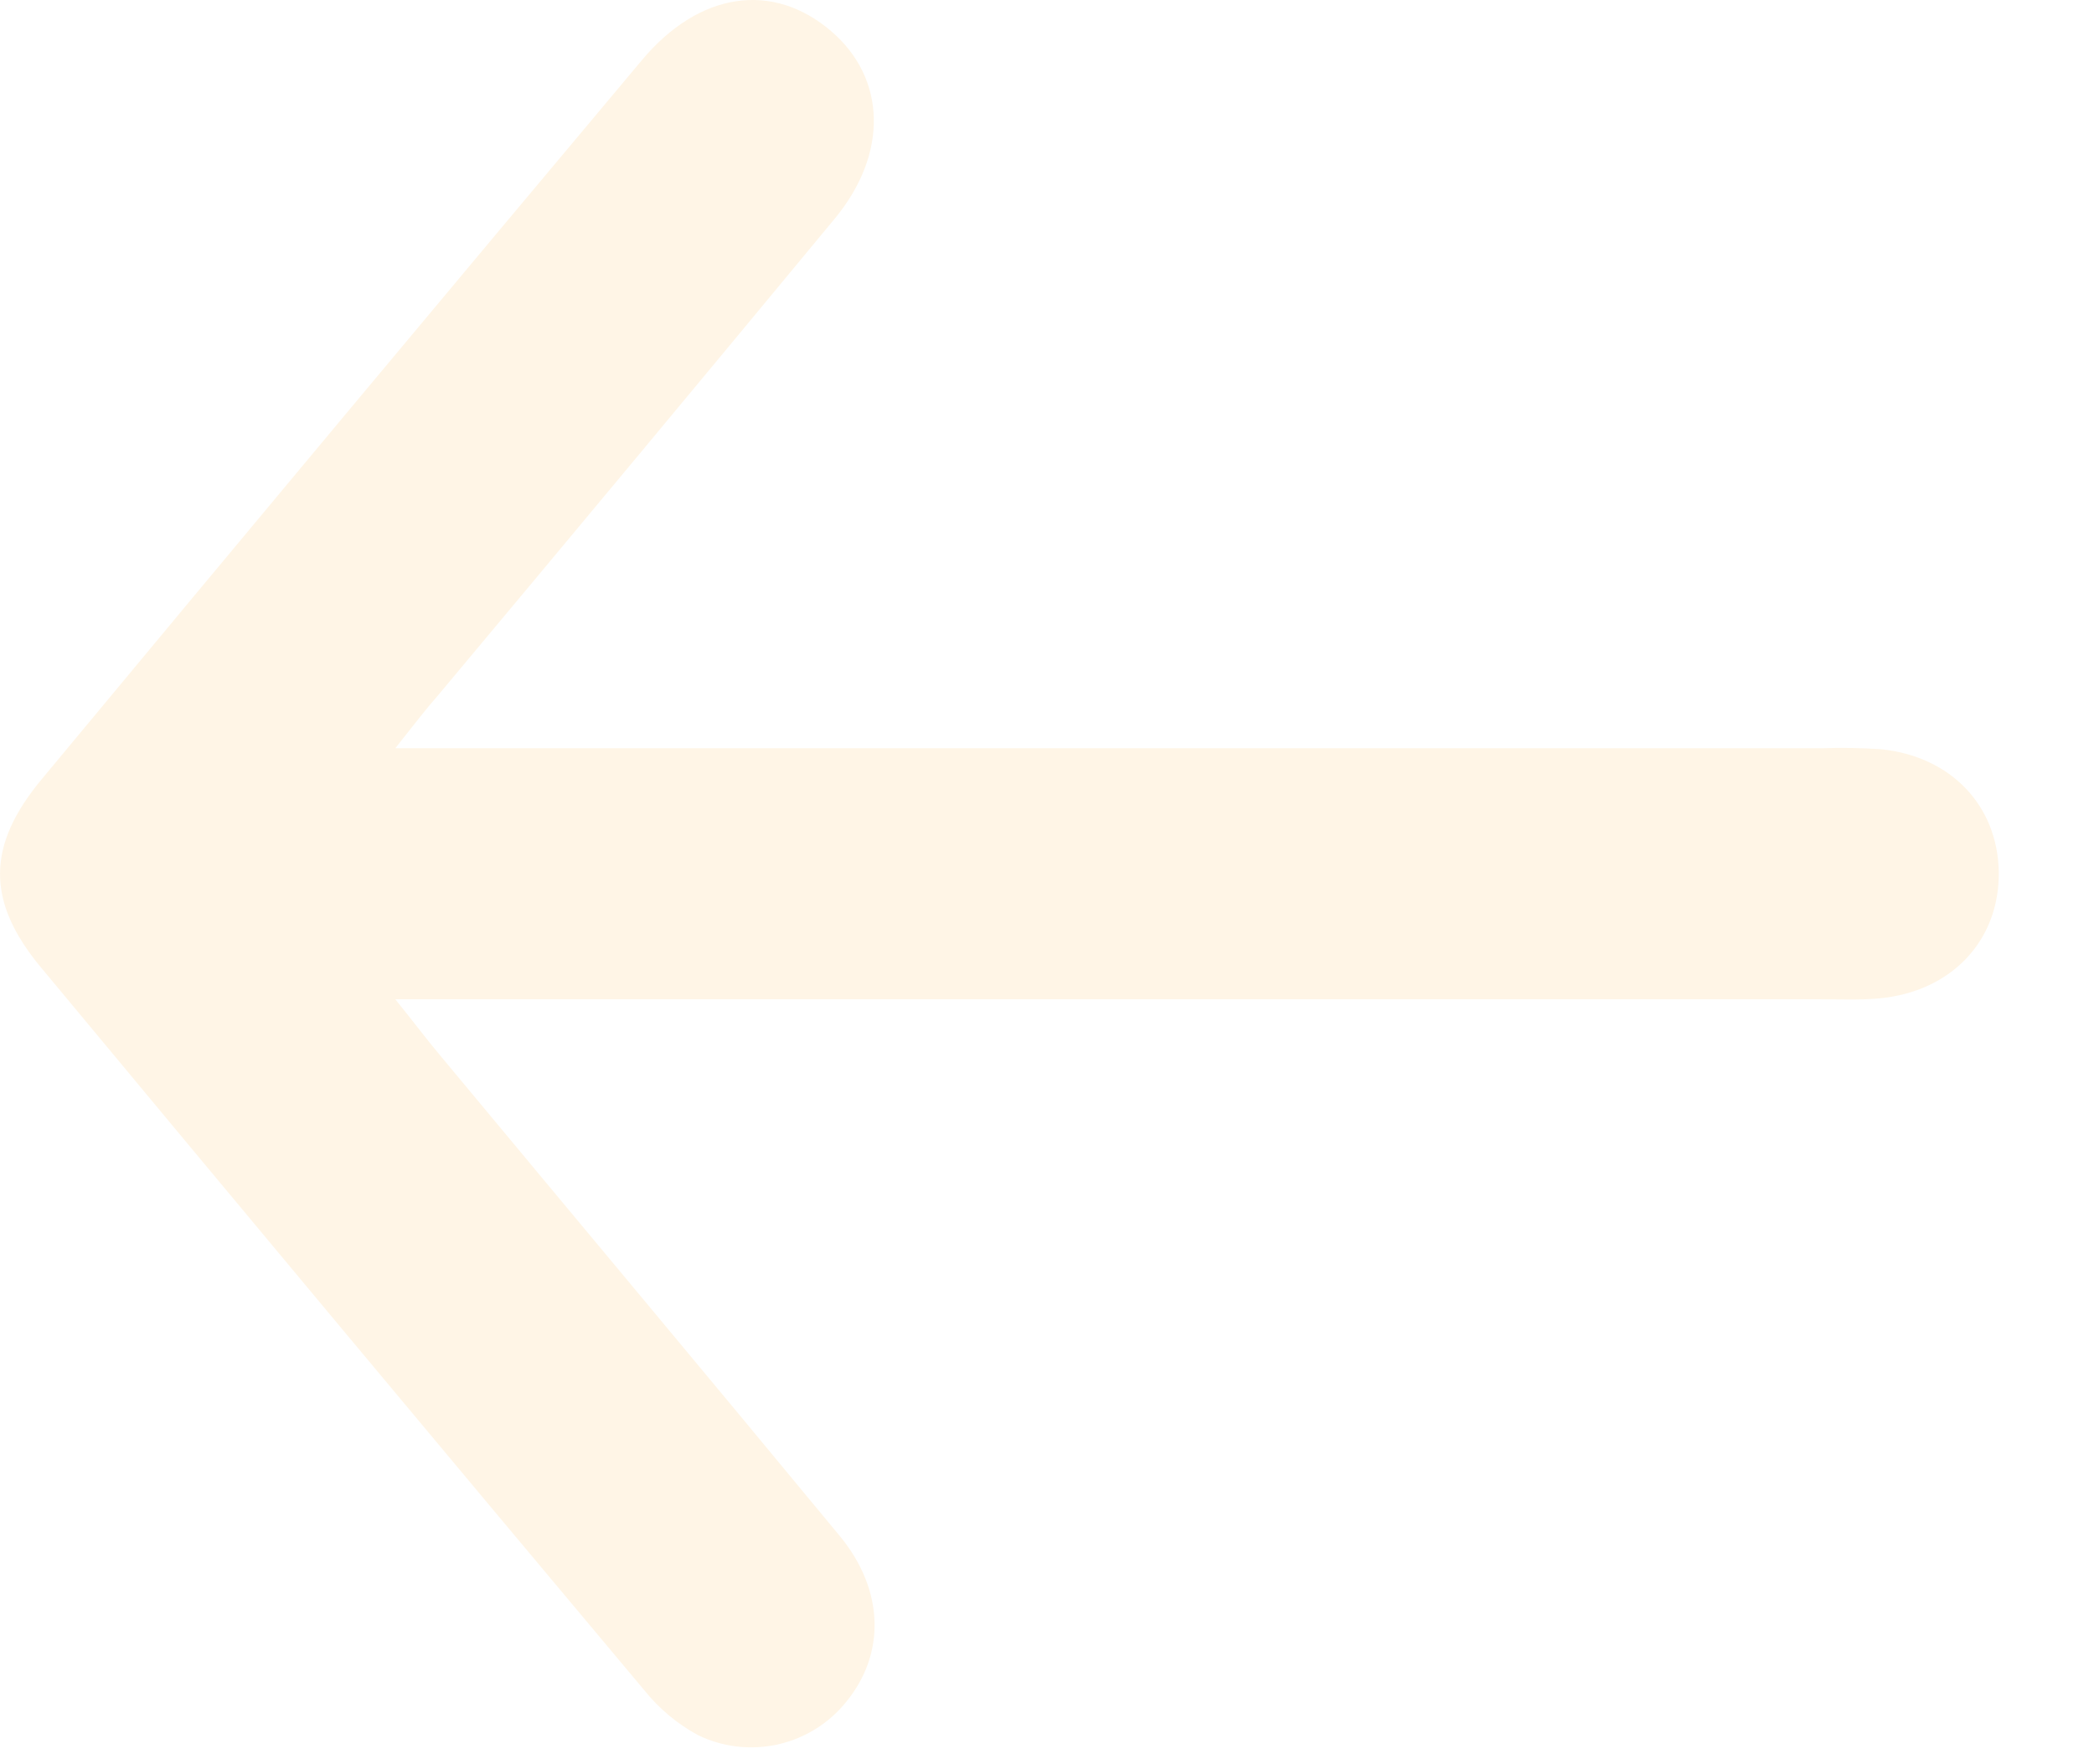
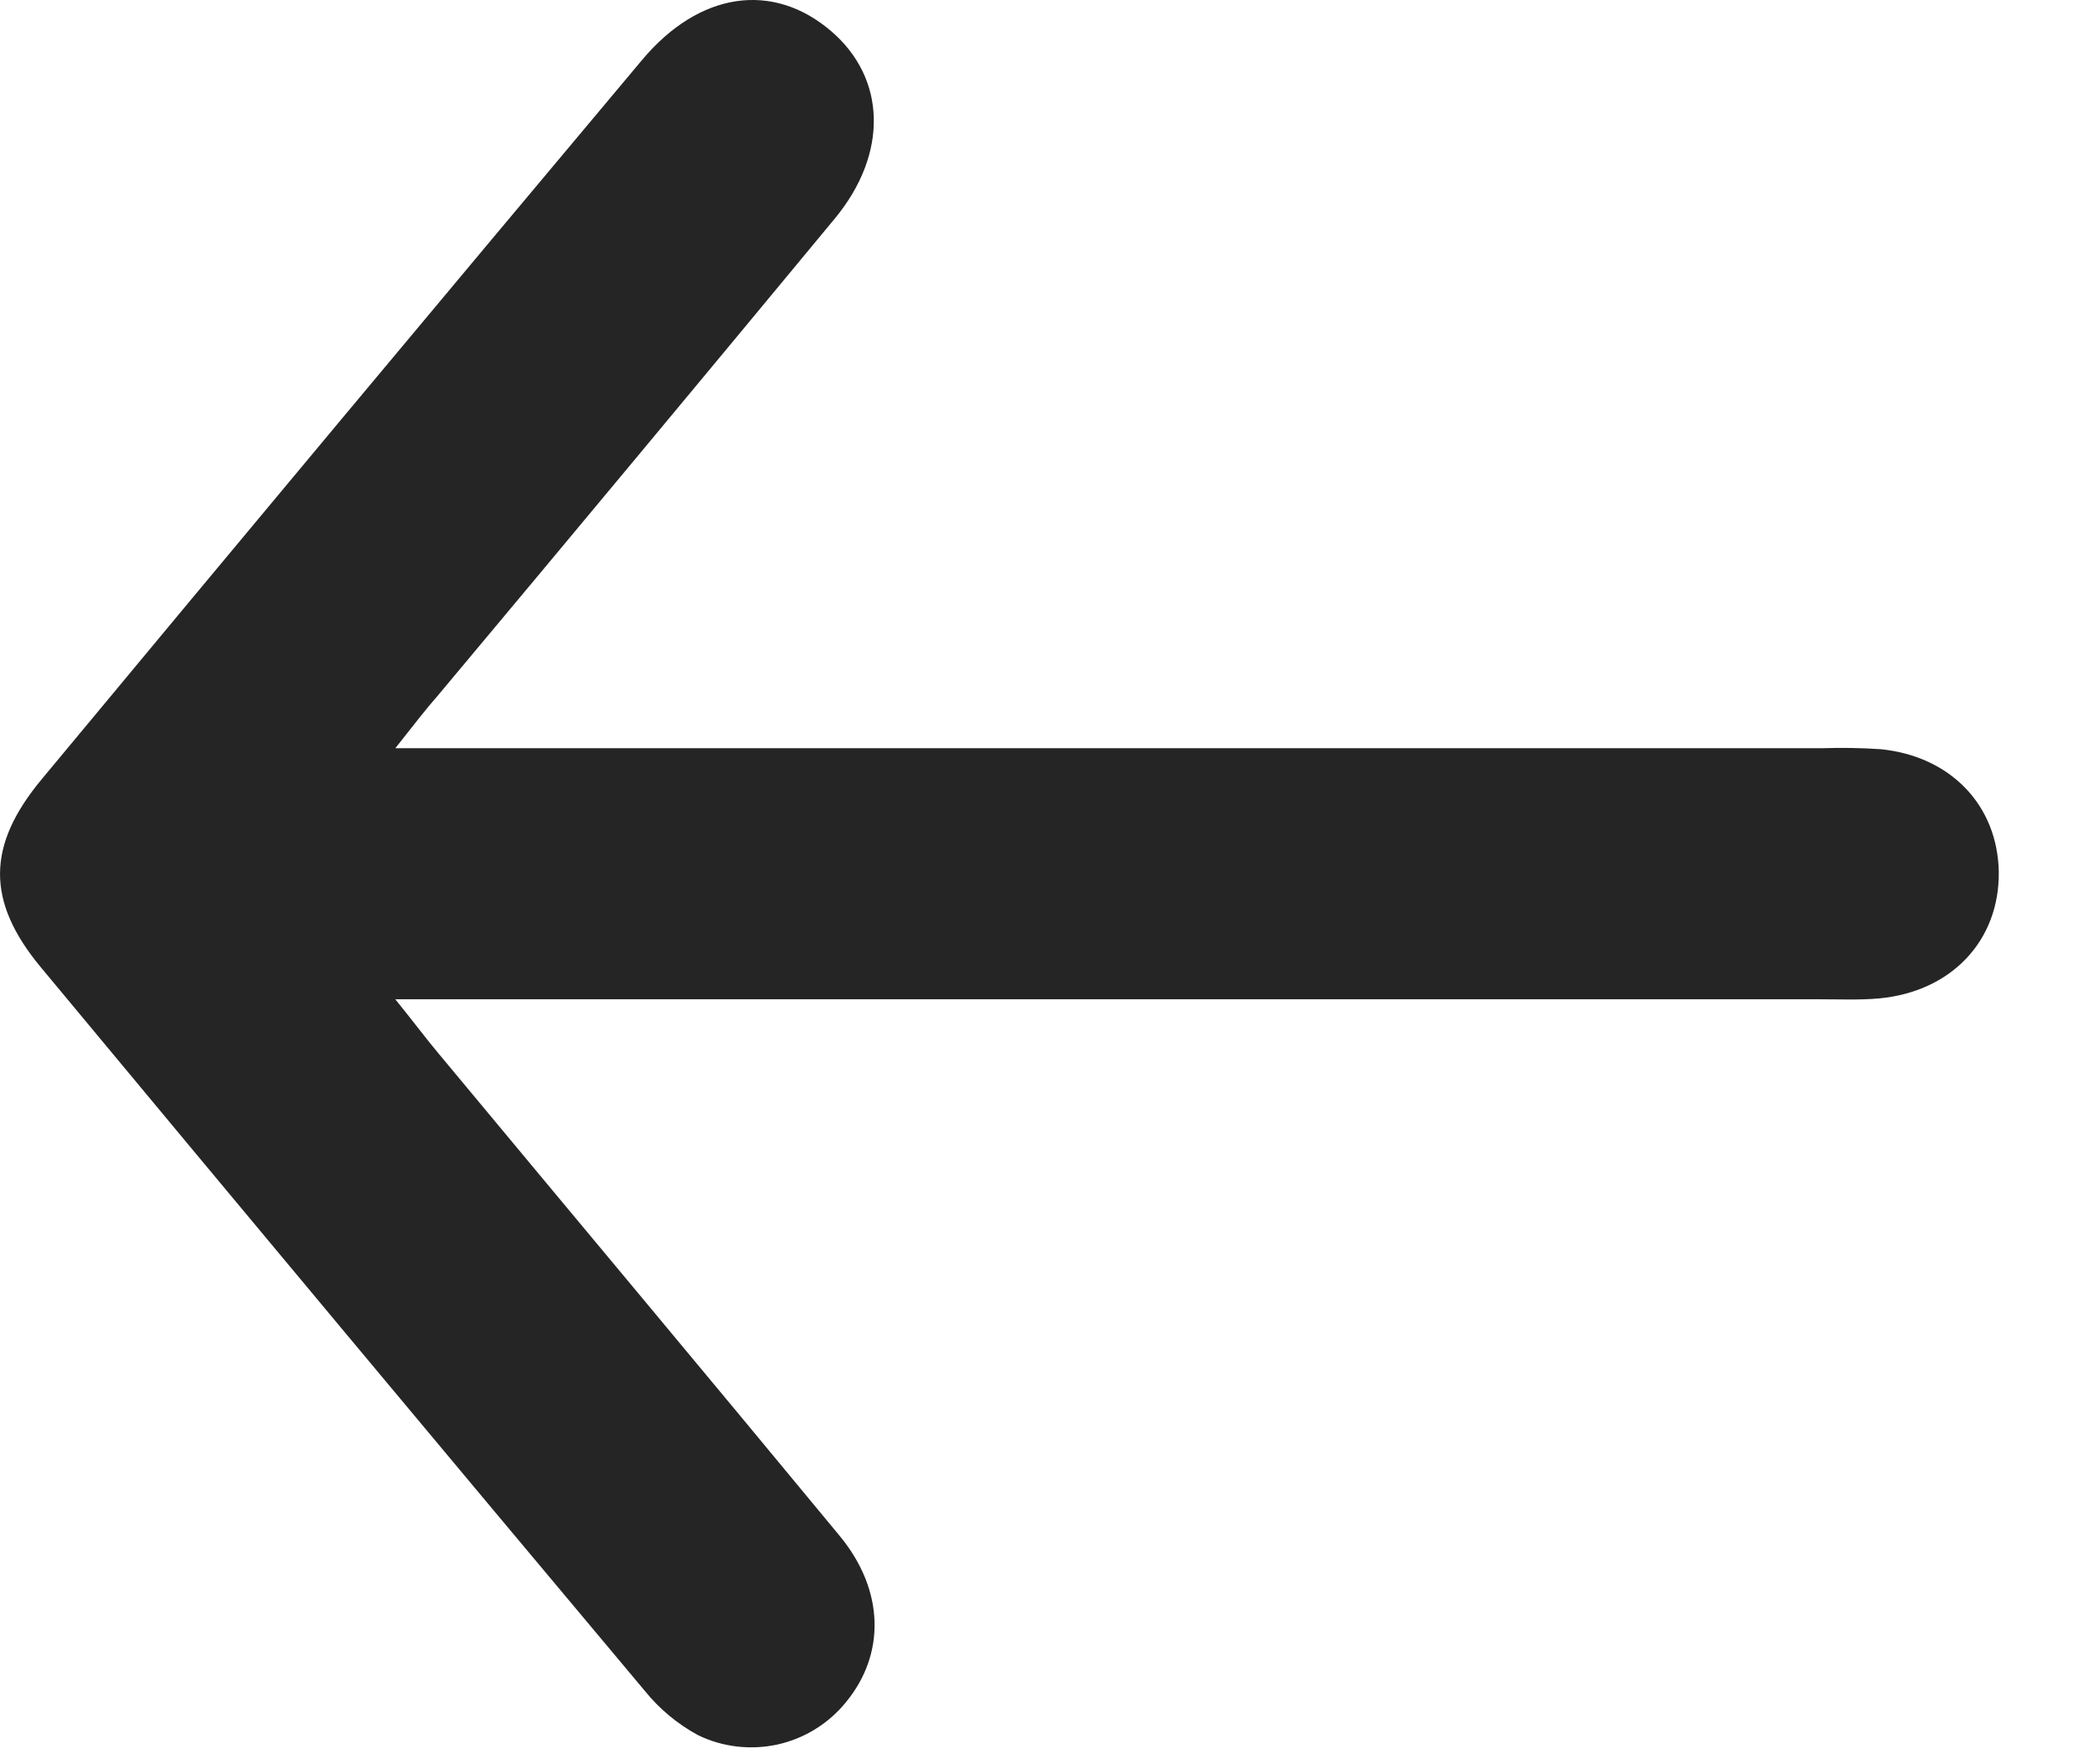
<svg xmlns="http://www.w3.org/2000/svg" width="19" height="16" viewBox="0 0 19 16" fill="none">
-   <path d="M3.587 6.789H16.533C16.711 6.783 16.89 6.786 17.067 6.798C17.702 6.863 18.125 7.309 18.136 7.91C18.144 8.532 17.709 8.997 17.051 9.059C16.876 9.075 16.698 9.067 16.517 9.067H3.587C3.759 9.28 3.869 9.428 3.986 9.567C5.197 11.024 6.413 12.476 7.62 13.937C8.026 14.43 8.035 15.006 7.678 15.442C7.521 15.637 7.302 15.773 7.058 15.828C6.813 15.882 6.557 15.853 6.332 15.743C6.146 15.642 5.982 15.505 5.849 15.34C4.018 13.157 2.192 10.969 0.37 8.776C-0.126 8.178 -0.124 7.672 0.382 7.066C2.192 4.886 4.007 2.712 5.825 0.545C6.346 -0.077 7.014 -0.17 7.542 0.283C8.041 0.711 8.063 1.393 7.574 1.984C6.378 3.429 5.178 4.871 3.973 6.311C3.865 6.433 3.762 6.568 3.587 6.789Z" fill="#FFF5E6" />
+   <path d="M3.587 6.789H16.533C16.711 6.783 16.89 6.786 17.067 6.798C17.702 6.863 18.125 7.309 18.136 7.91C18.144 8.532 17.709 8.997 17.051 9.059C16.876 9.075 16.698 9.067 16.517 9.067H3.587C3.759 9.28 3.869 9.428 3.986 9.567C5.197 11.024 6.413 12.476 7.62 13.937C8.026 14.43 8.035 15.006 7.678 15.442C7.521 15.637 7.302 15.773 7.058 15.828C6.813 15.882 6.557 15.853 6.332 15.743C6.146 15.642 5.982 15.505 5.849 15.34C4.018 13.157 2.192 10.969 0.37 8.776C-0.126 8.178 -0.124 7.672 0.382 7.066C2.192 4.886 4.007 2.712 5.825 0.545C6.346 -0.077 7.014 -0.17 7.542 0.283C8.041 0.711 8.063 1.393 7.574 1.984C6.378 3.429 5.178 4.871 3.973 6.311C3.865 6.433 3.762 6.568 3.587 6.789Z" fill="#252525" />
</svg>
